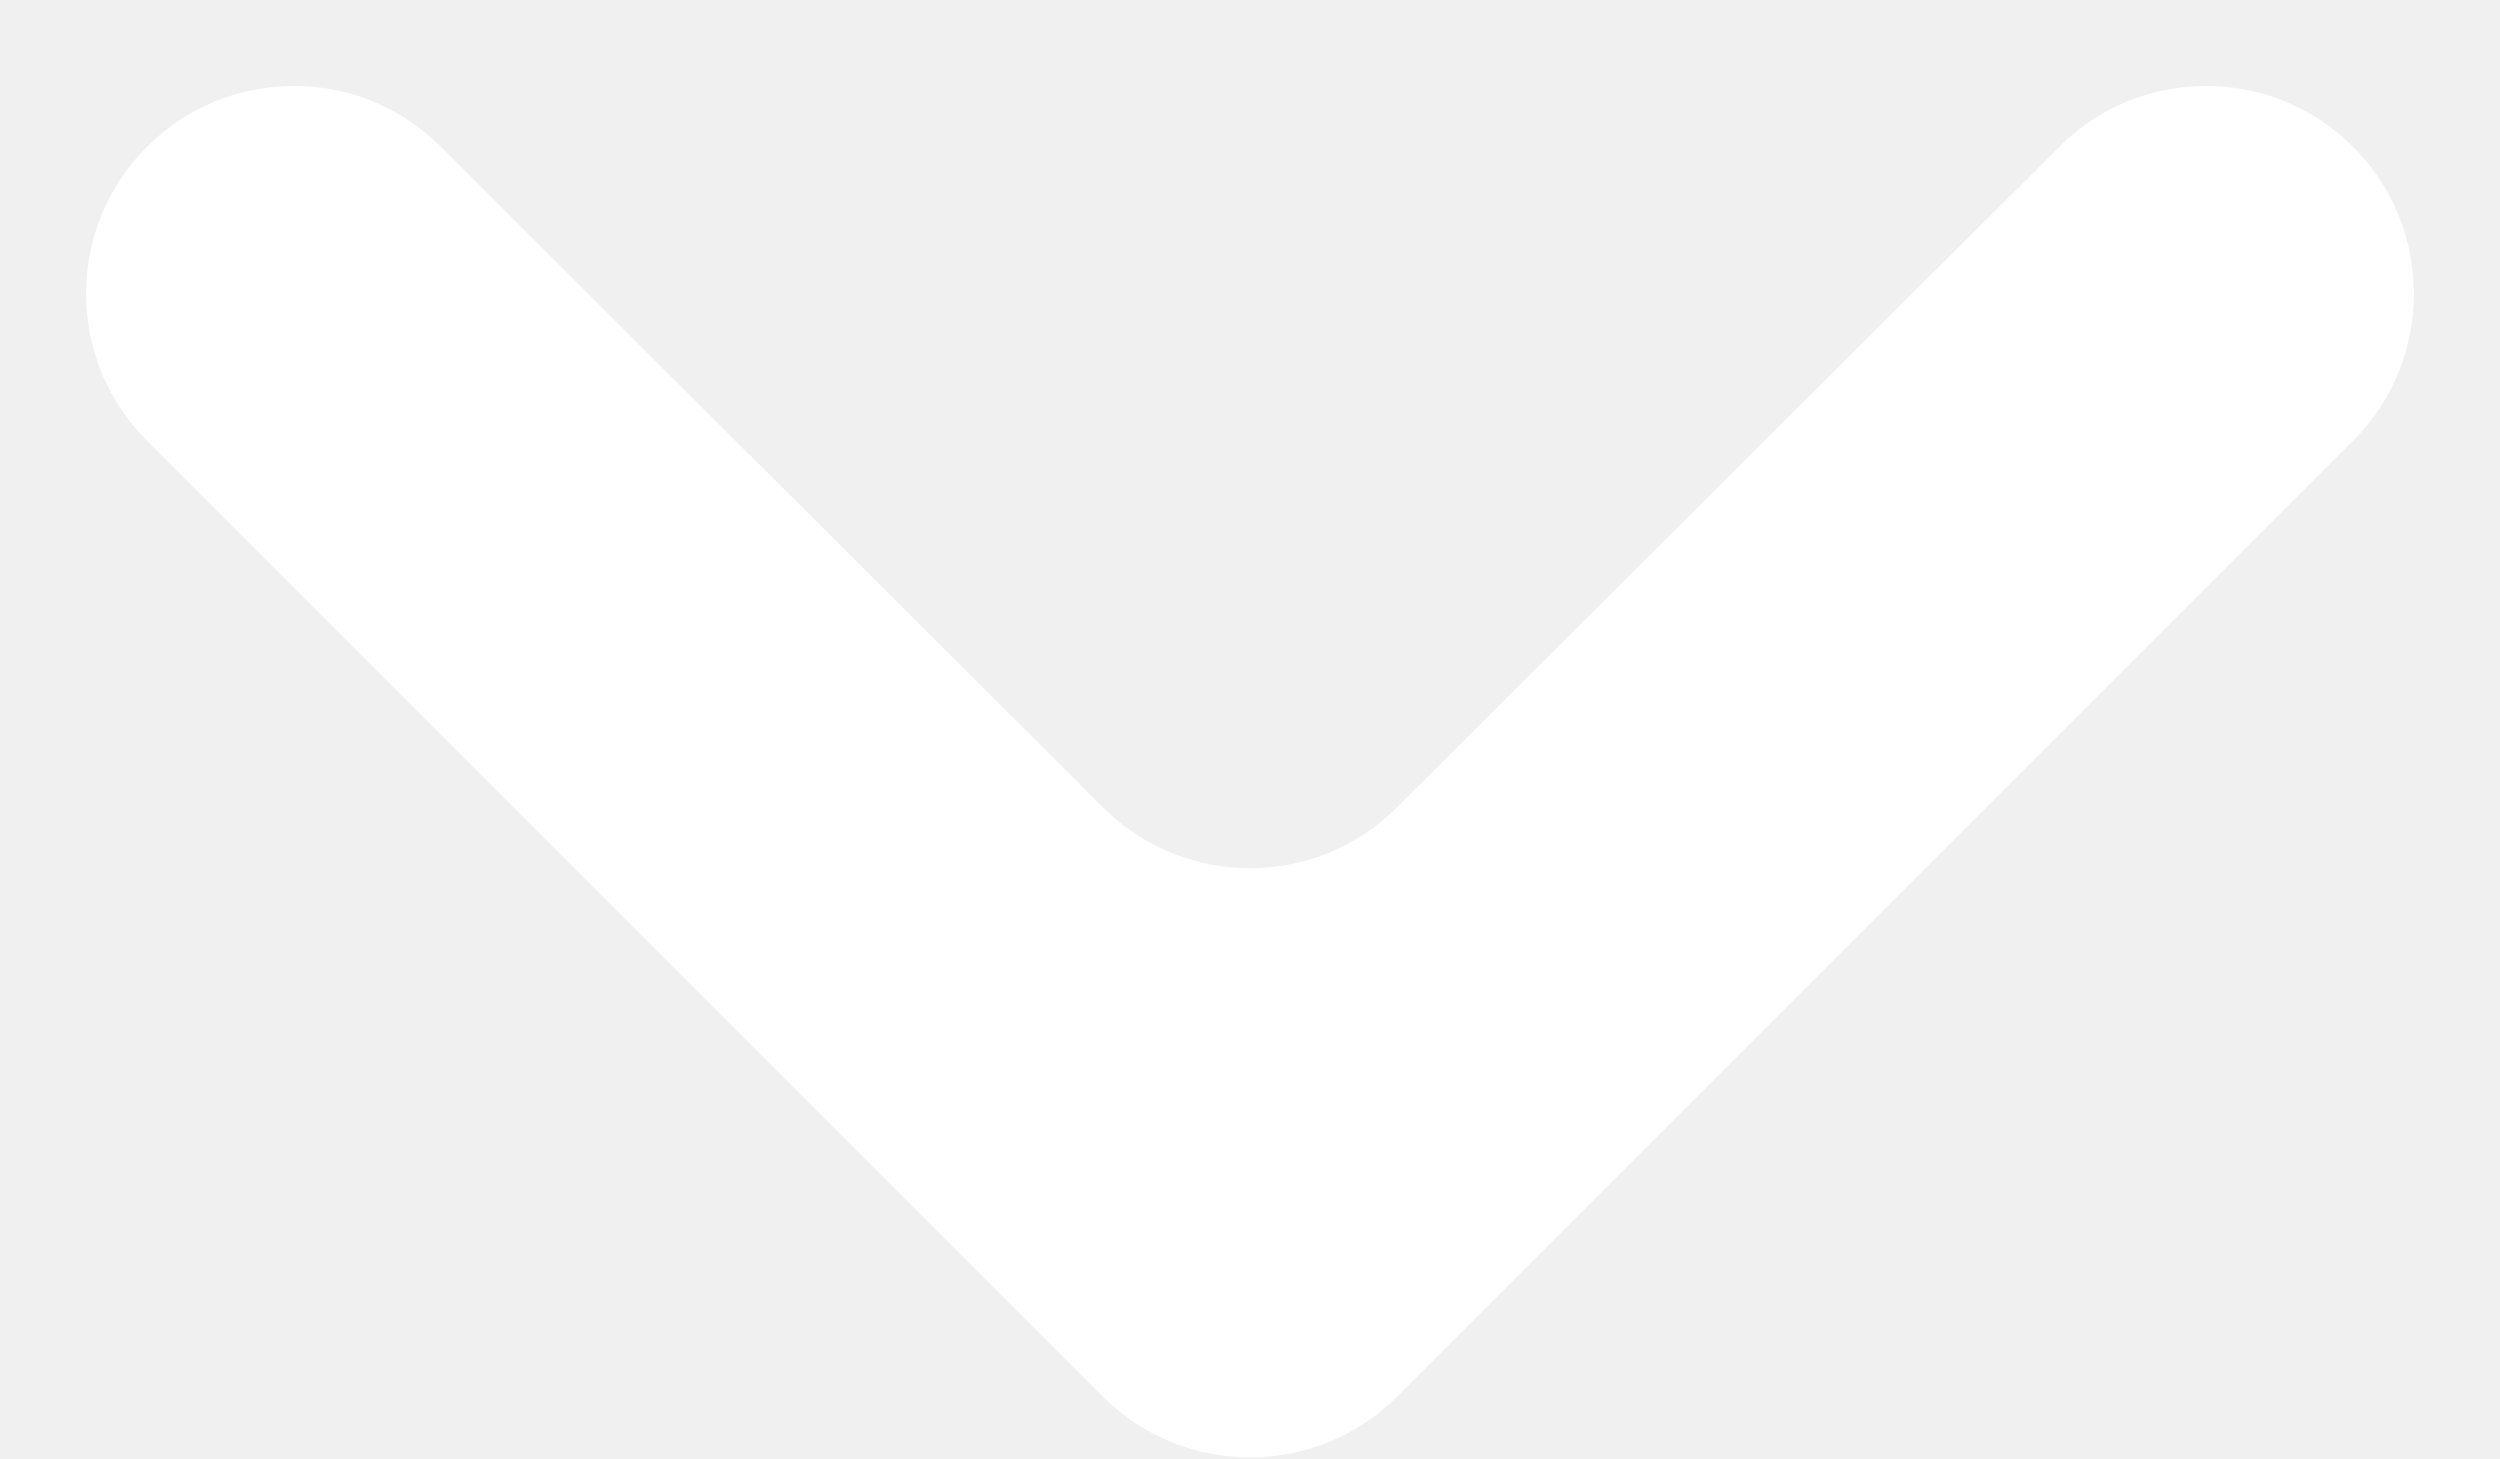
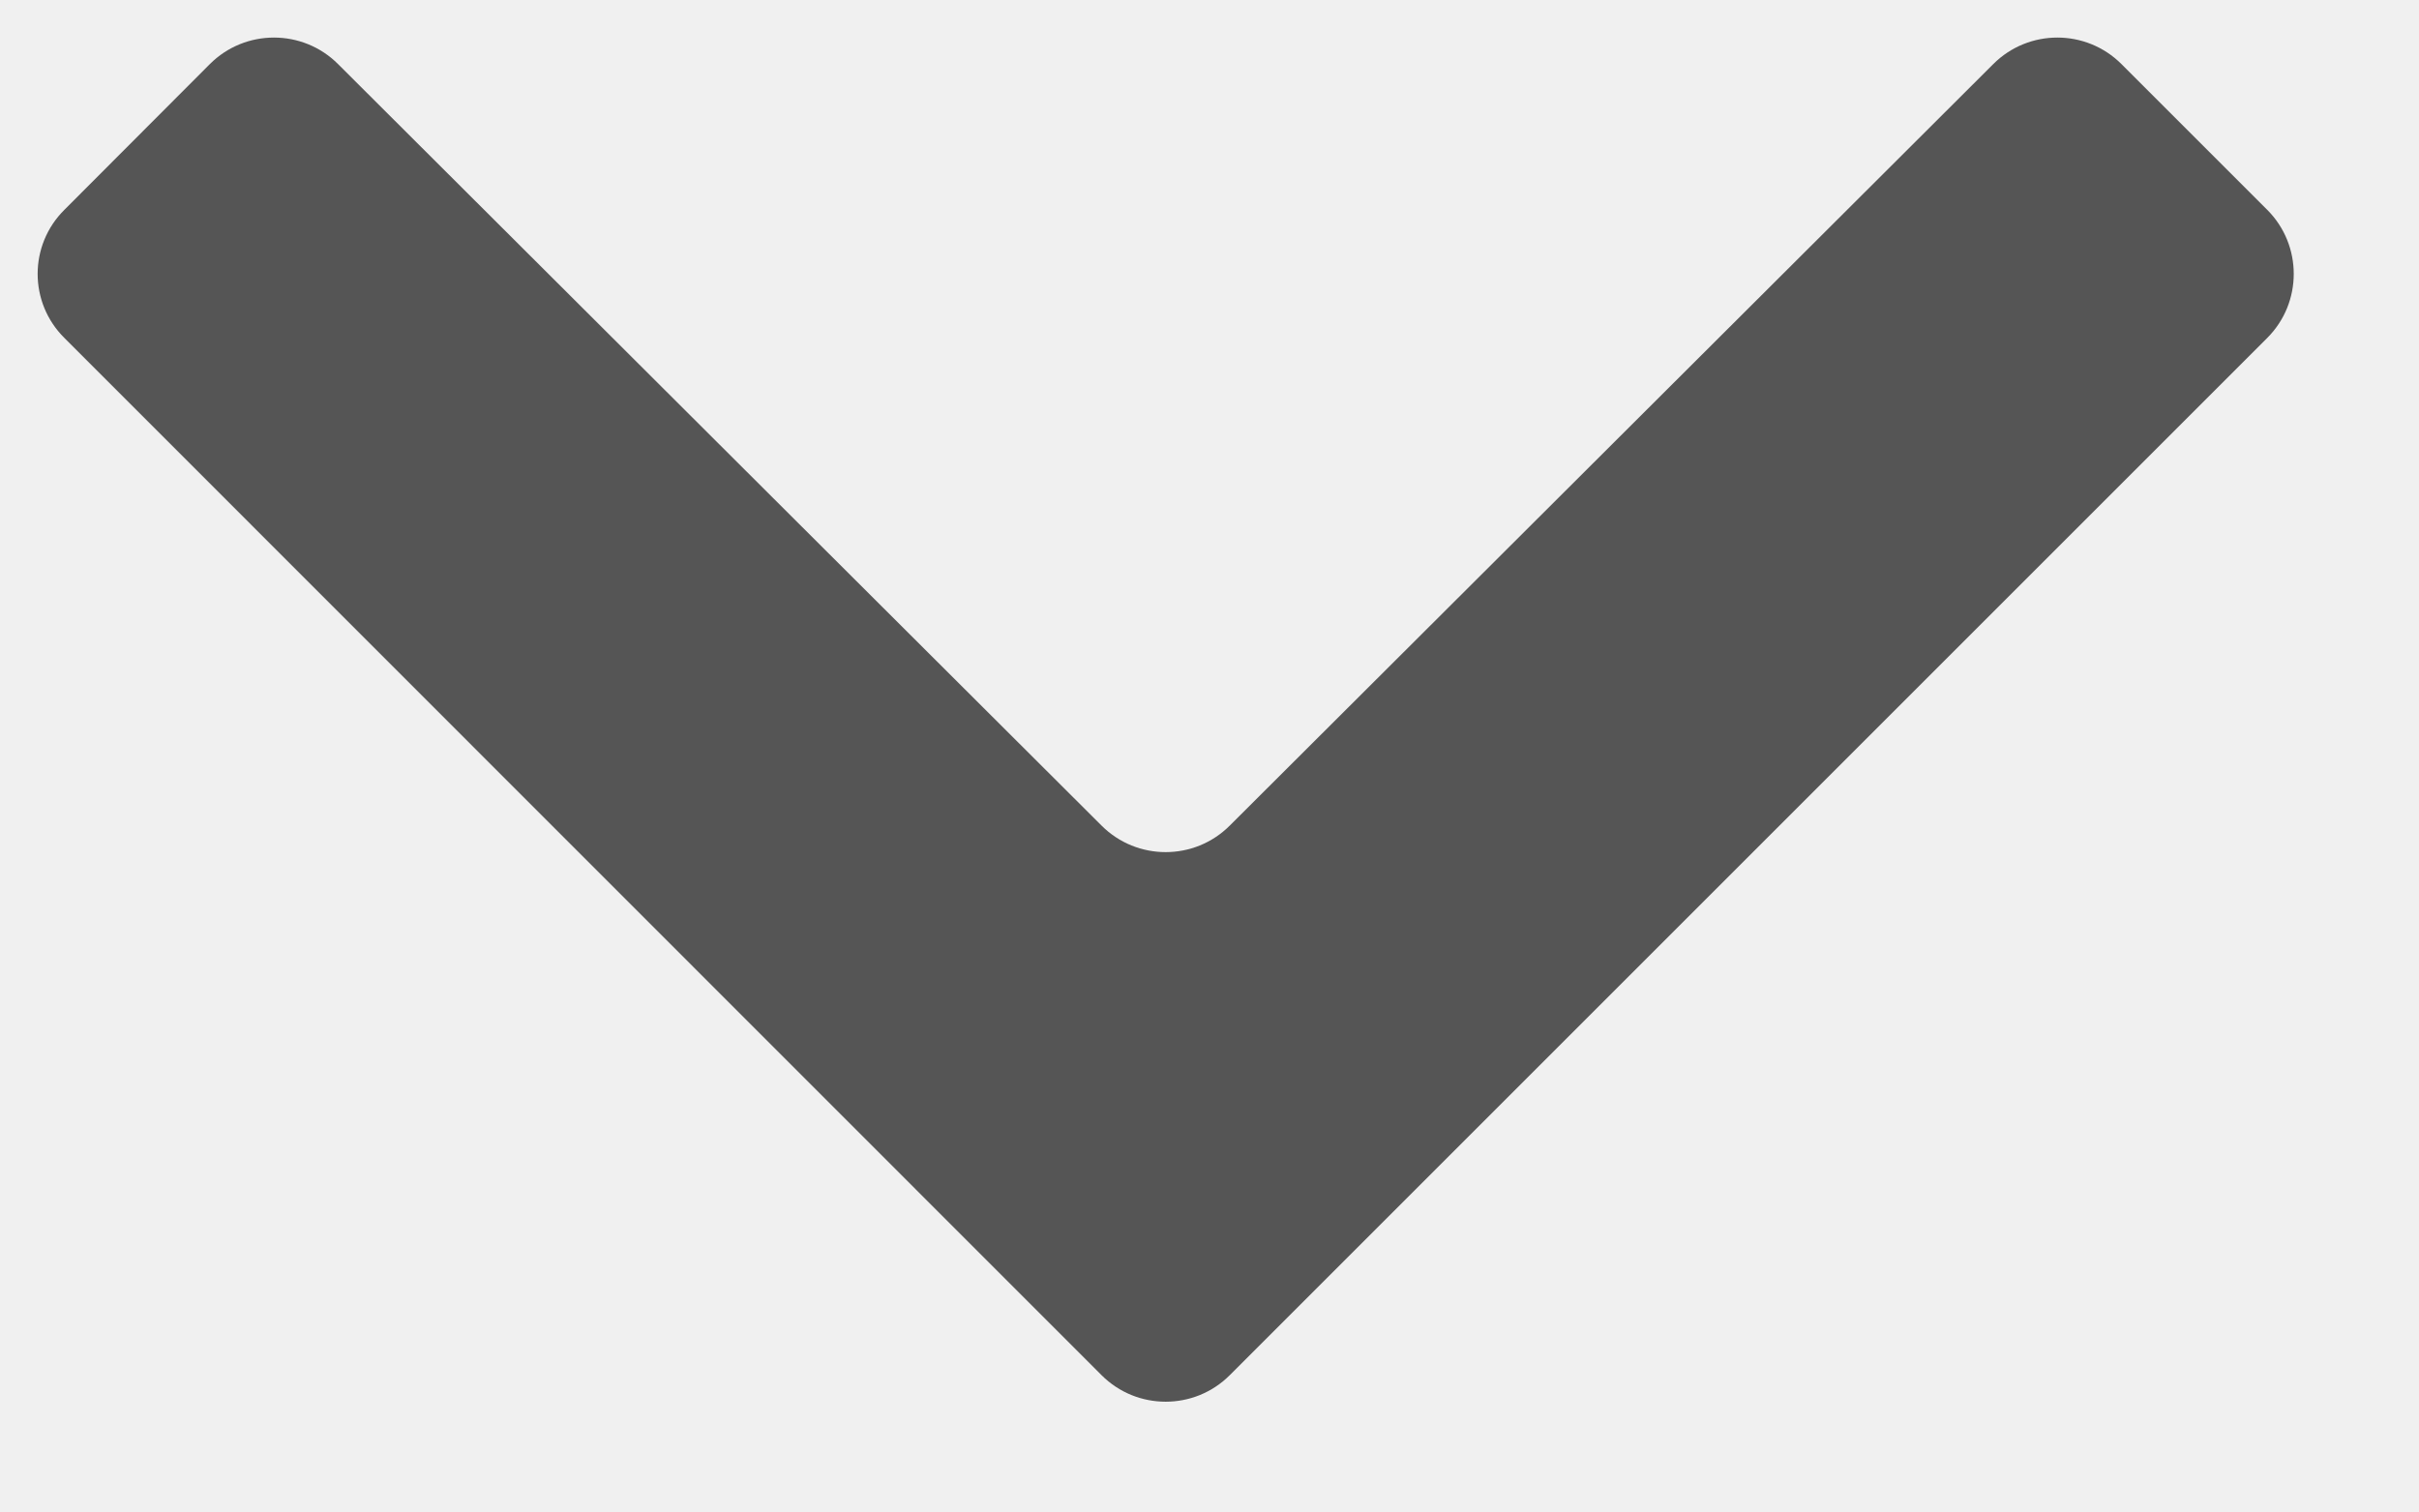
- <svg xmlns="http://www.w3.org/2000/svg" width="12" height="7" viewBox="0 0 12 7" fill="none">
-   <path d="M0.705 0.705C1.095 0.315 1.726 0.315 2.115 0.704L5.294 3.875C5.684 4.265 6.316 4.265 6.706 3.875L9.885 0.704C10.274 0.315 10.905 0.315 11.295 0.705C11.684 1.094 11.684 1.726 11.295 2.115L6.707 6.703C6.317 7.093 5.683 7.093 5.293 6.703L0.705 2.115C0.316 1.726 0.316 1.094 0.705 0.705Z" fill="white" />
+ <svg xmlns="http://www.w3.org/2000/svg" width="8" height="5" viewBox="0 0 8 5" fill="none">
+   <path d="M0.694 0.212C0.811 0.095 1.001 0.095 1.118 0.212L3.643 2.731C3.76 2.848 3.95 2.848 4.067 2.731L6.592 0.212C6.709 0.095 6.899 0.095 7.016 0.212L7.498 0.694C7.615 0.811 7.615 1.001 7.498 1.118L4.067 4.549C3.95 4.666 3.76 4.666 3.643 4.549L0.213 1.118C0.095 1.001 0.095 0.811 0.213 0.694L0.694 0.212Z" fill="#555555" />
</svg>
